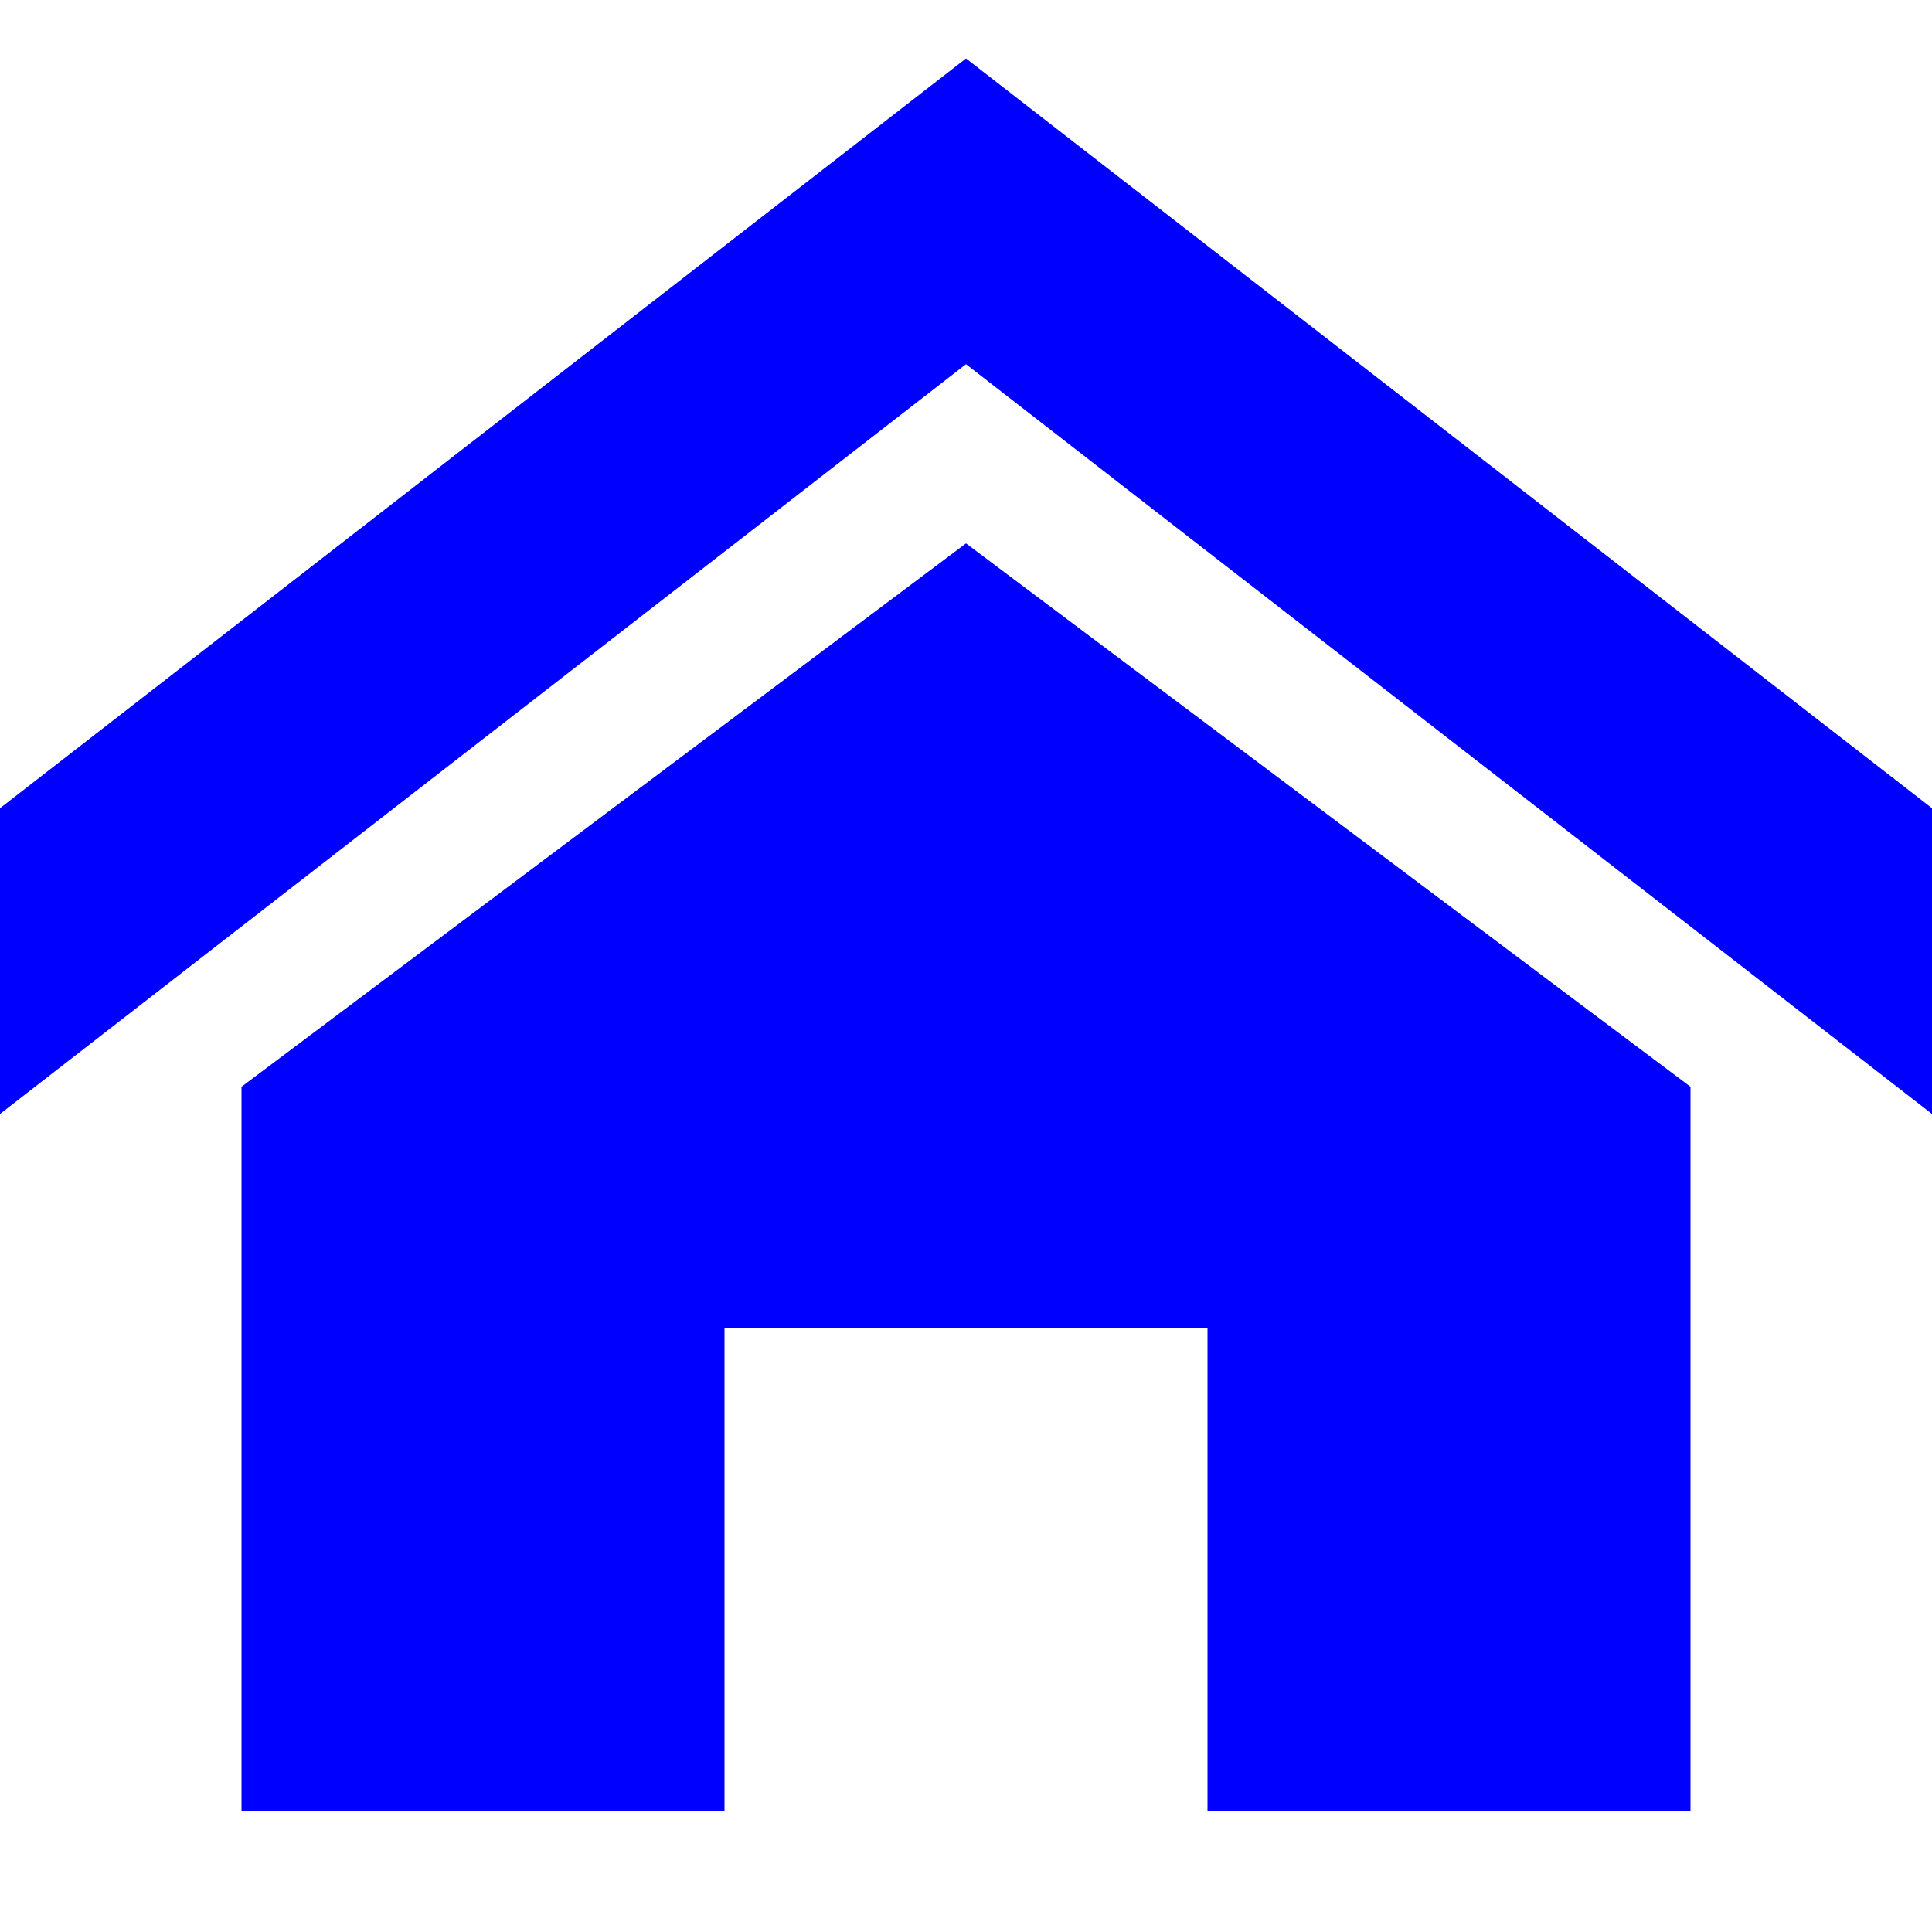
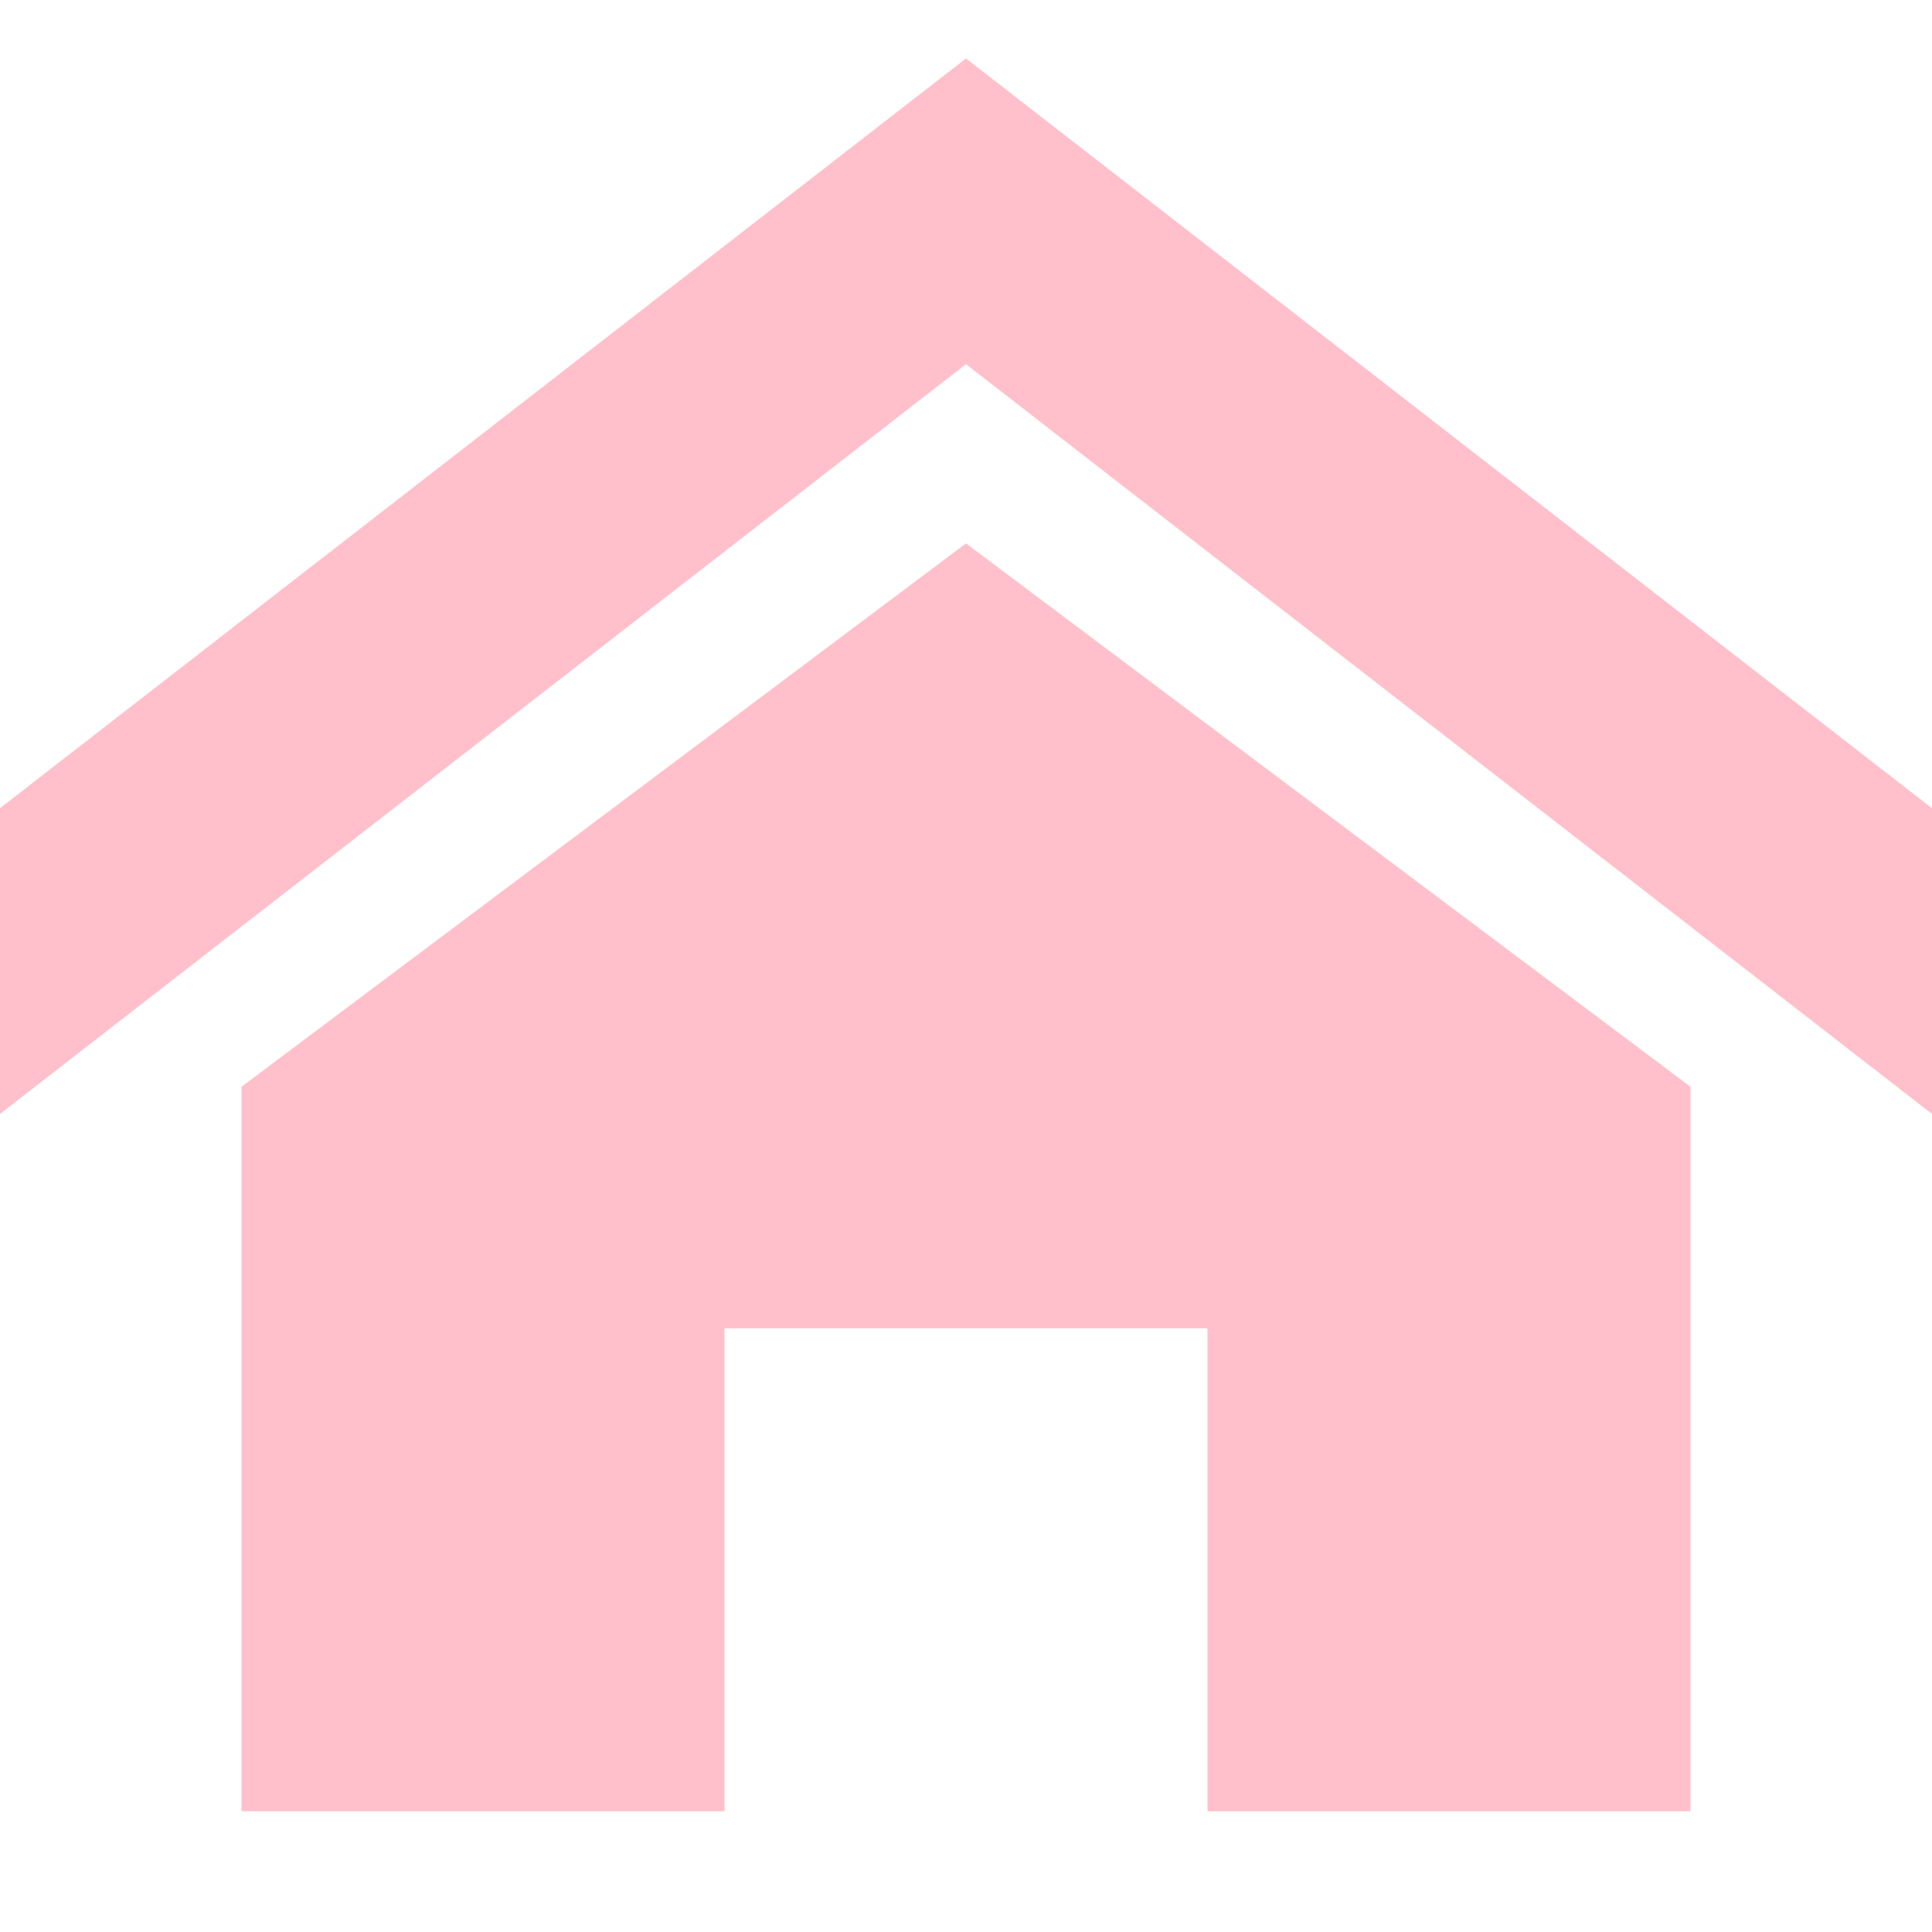
<svg xmlns="http://www.w3.org/2000/svg" version="1.1" width="123px" height="123px" viewBox="0 0 12 12">
-   <g fill="blue">
+   <g fill="pink">
    <path d="M12 6.919l-6-4.657-6 4.657v-1.899l6-4.657 6 4.657zM10.5 6.75v4.5h-3v-3h-3v3h-3v-4.5l4.5-3.375z" />
  </g>
</svg>
